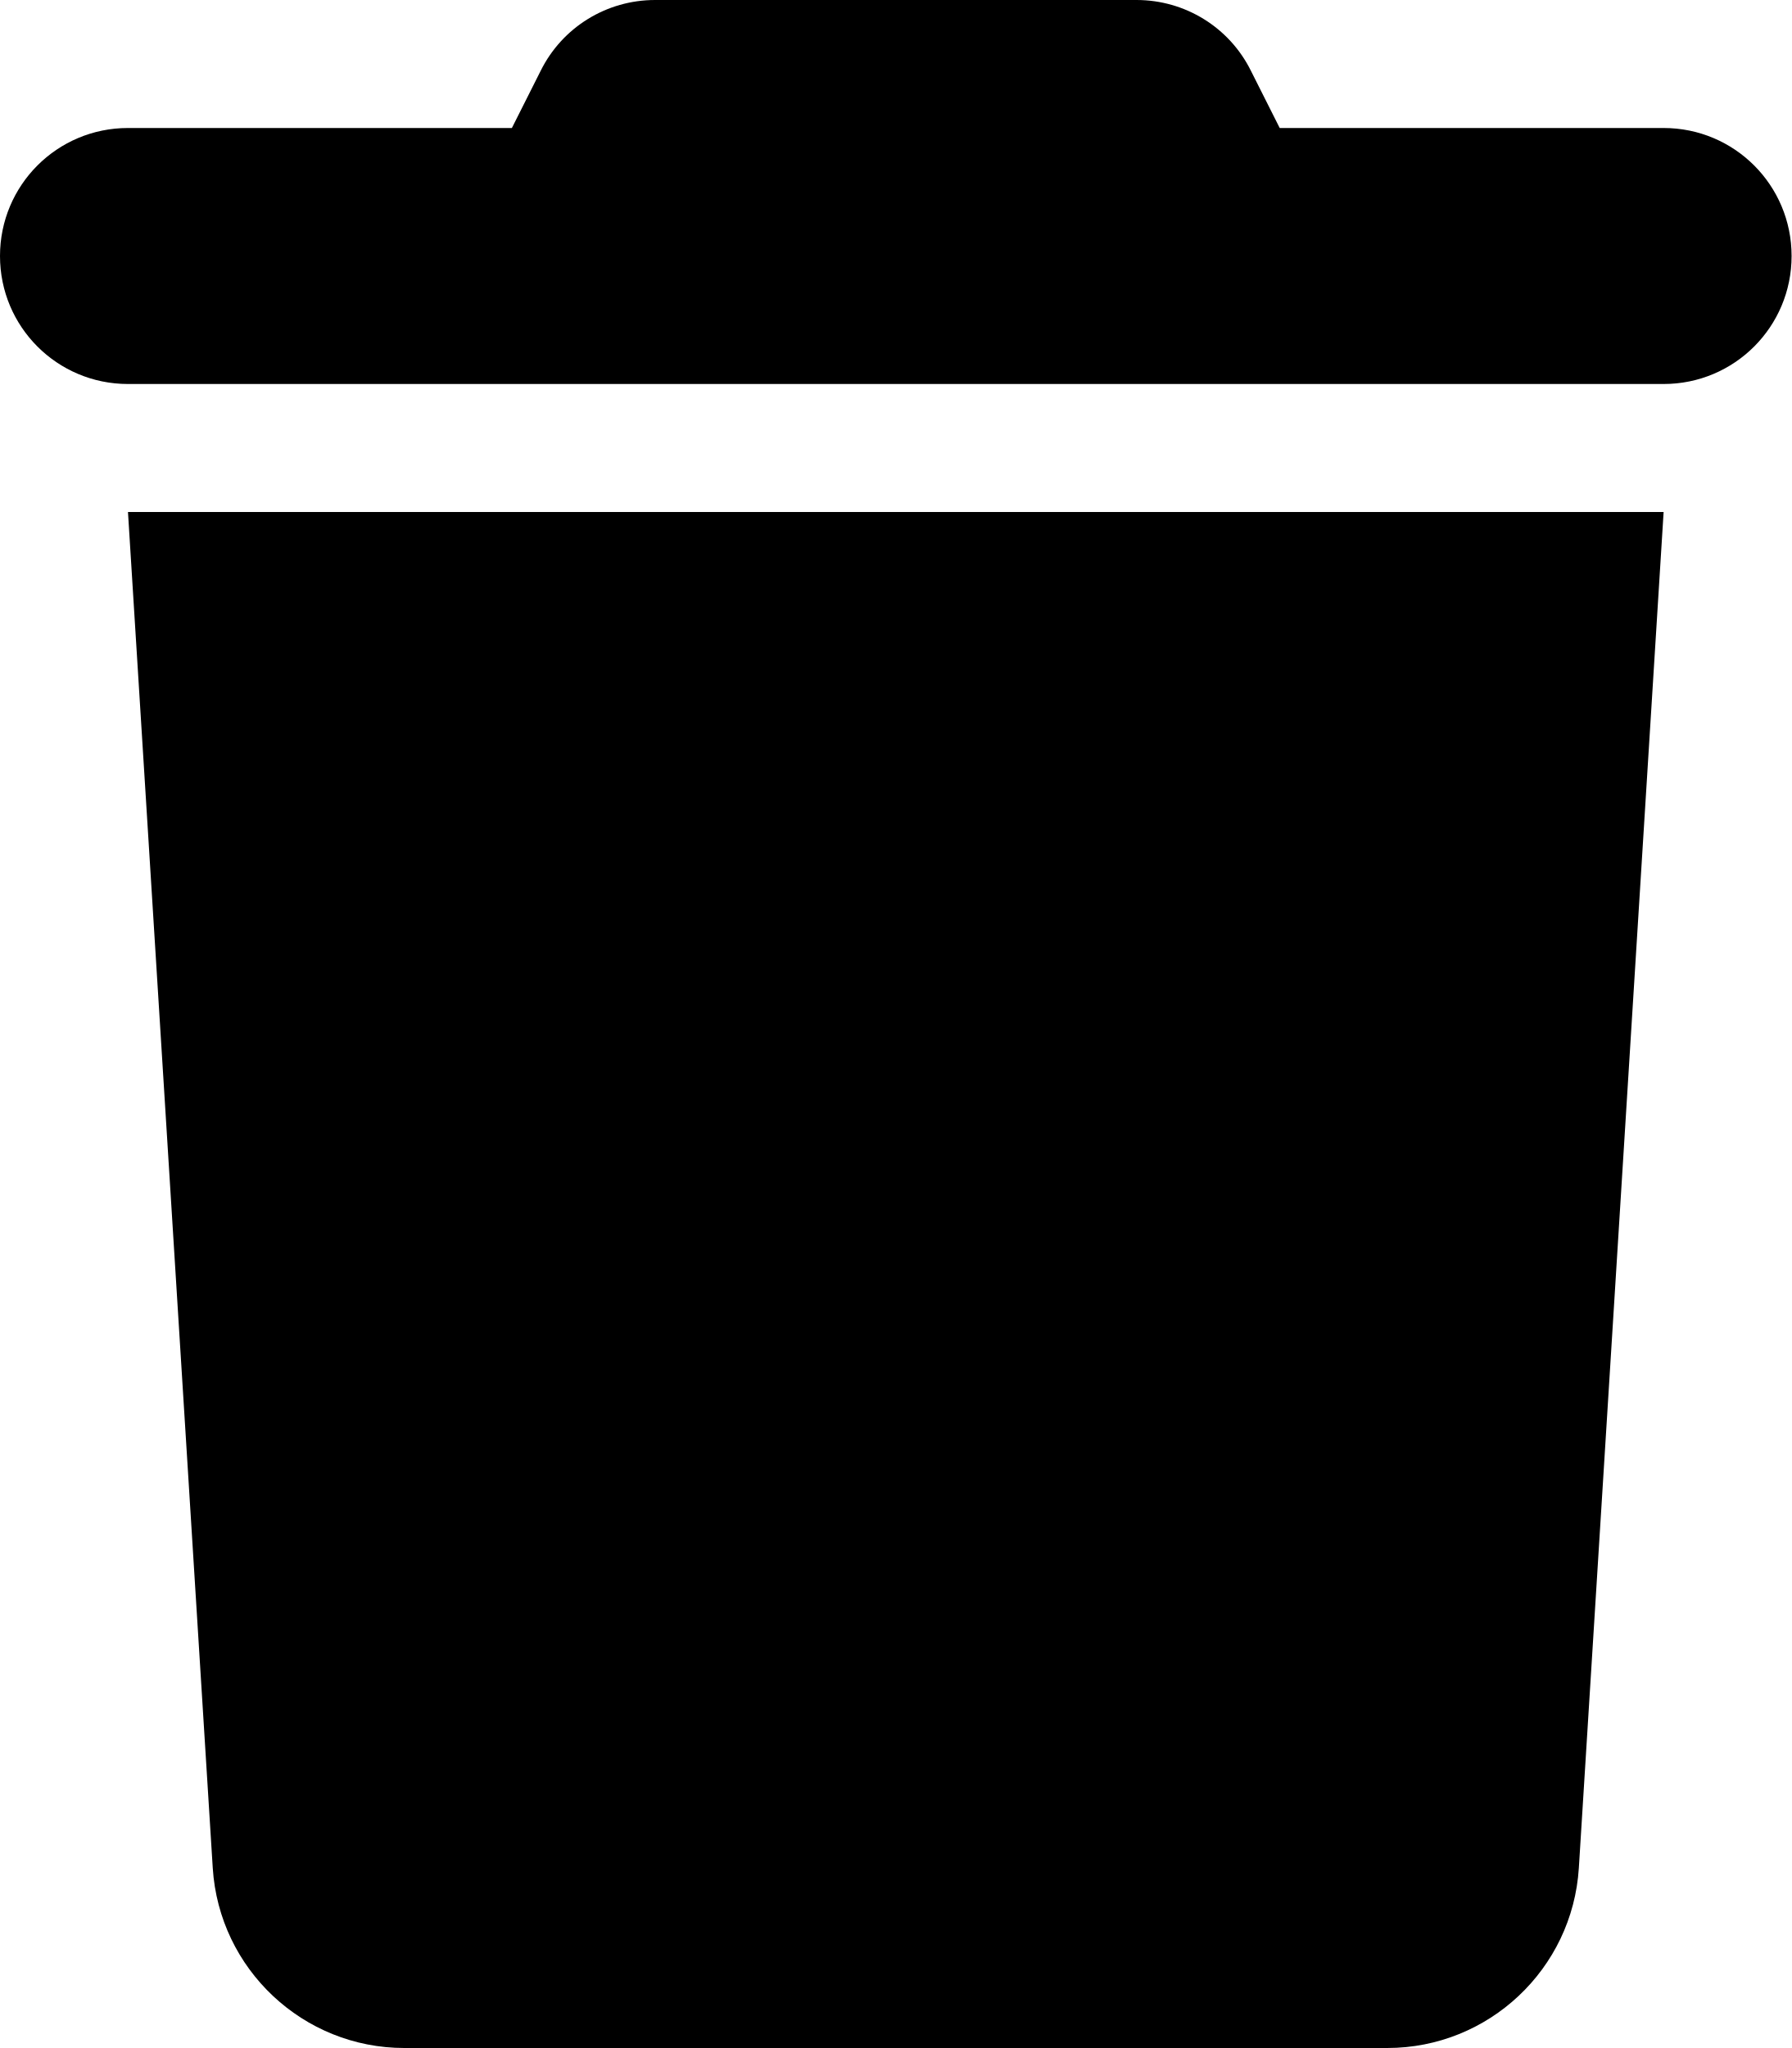
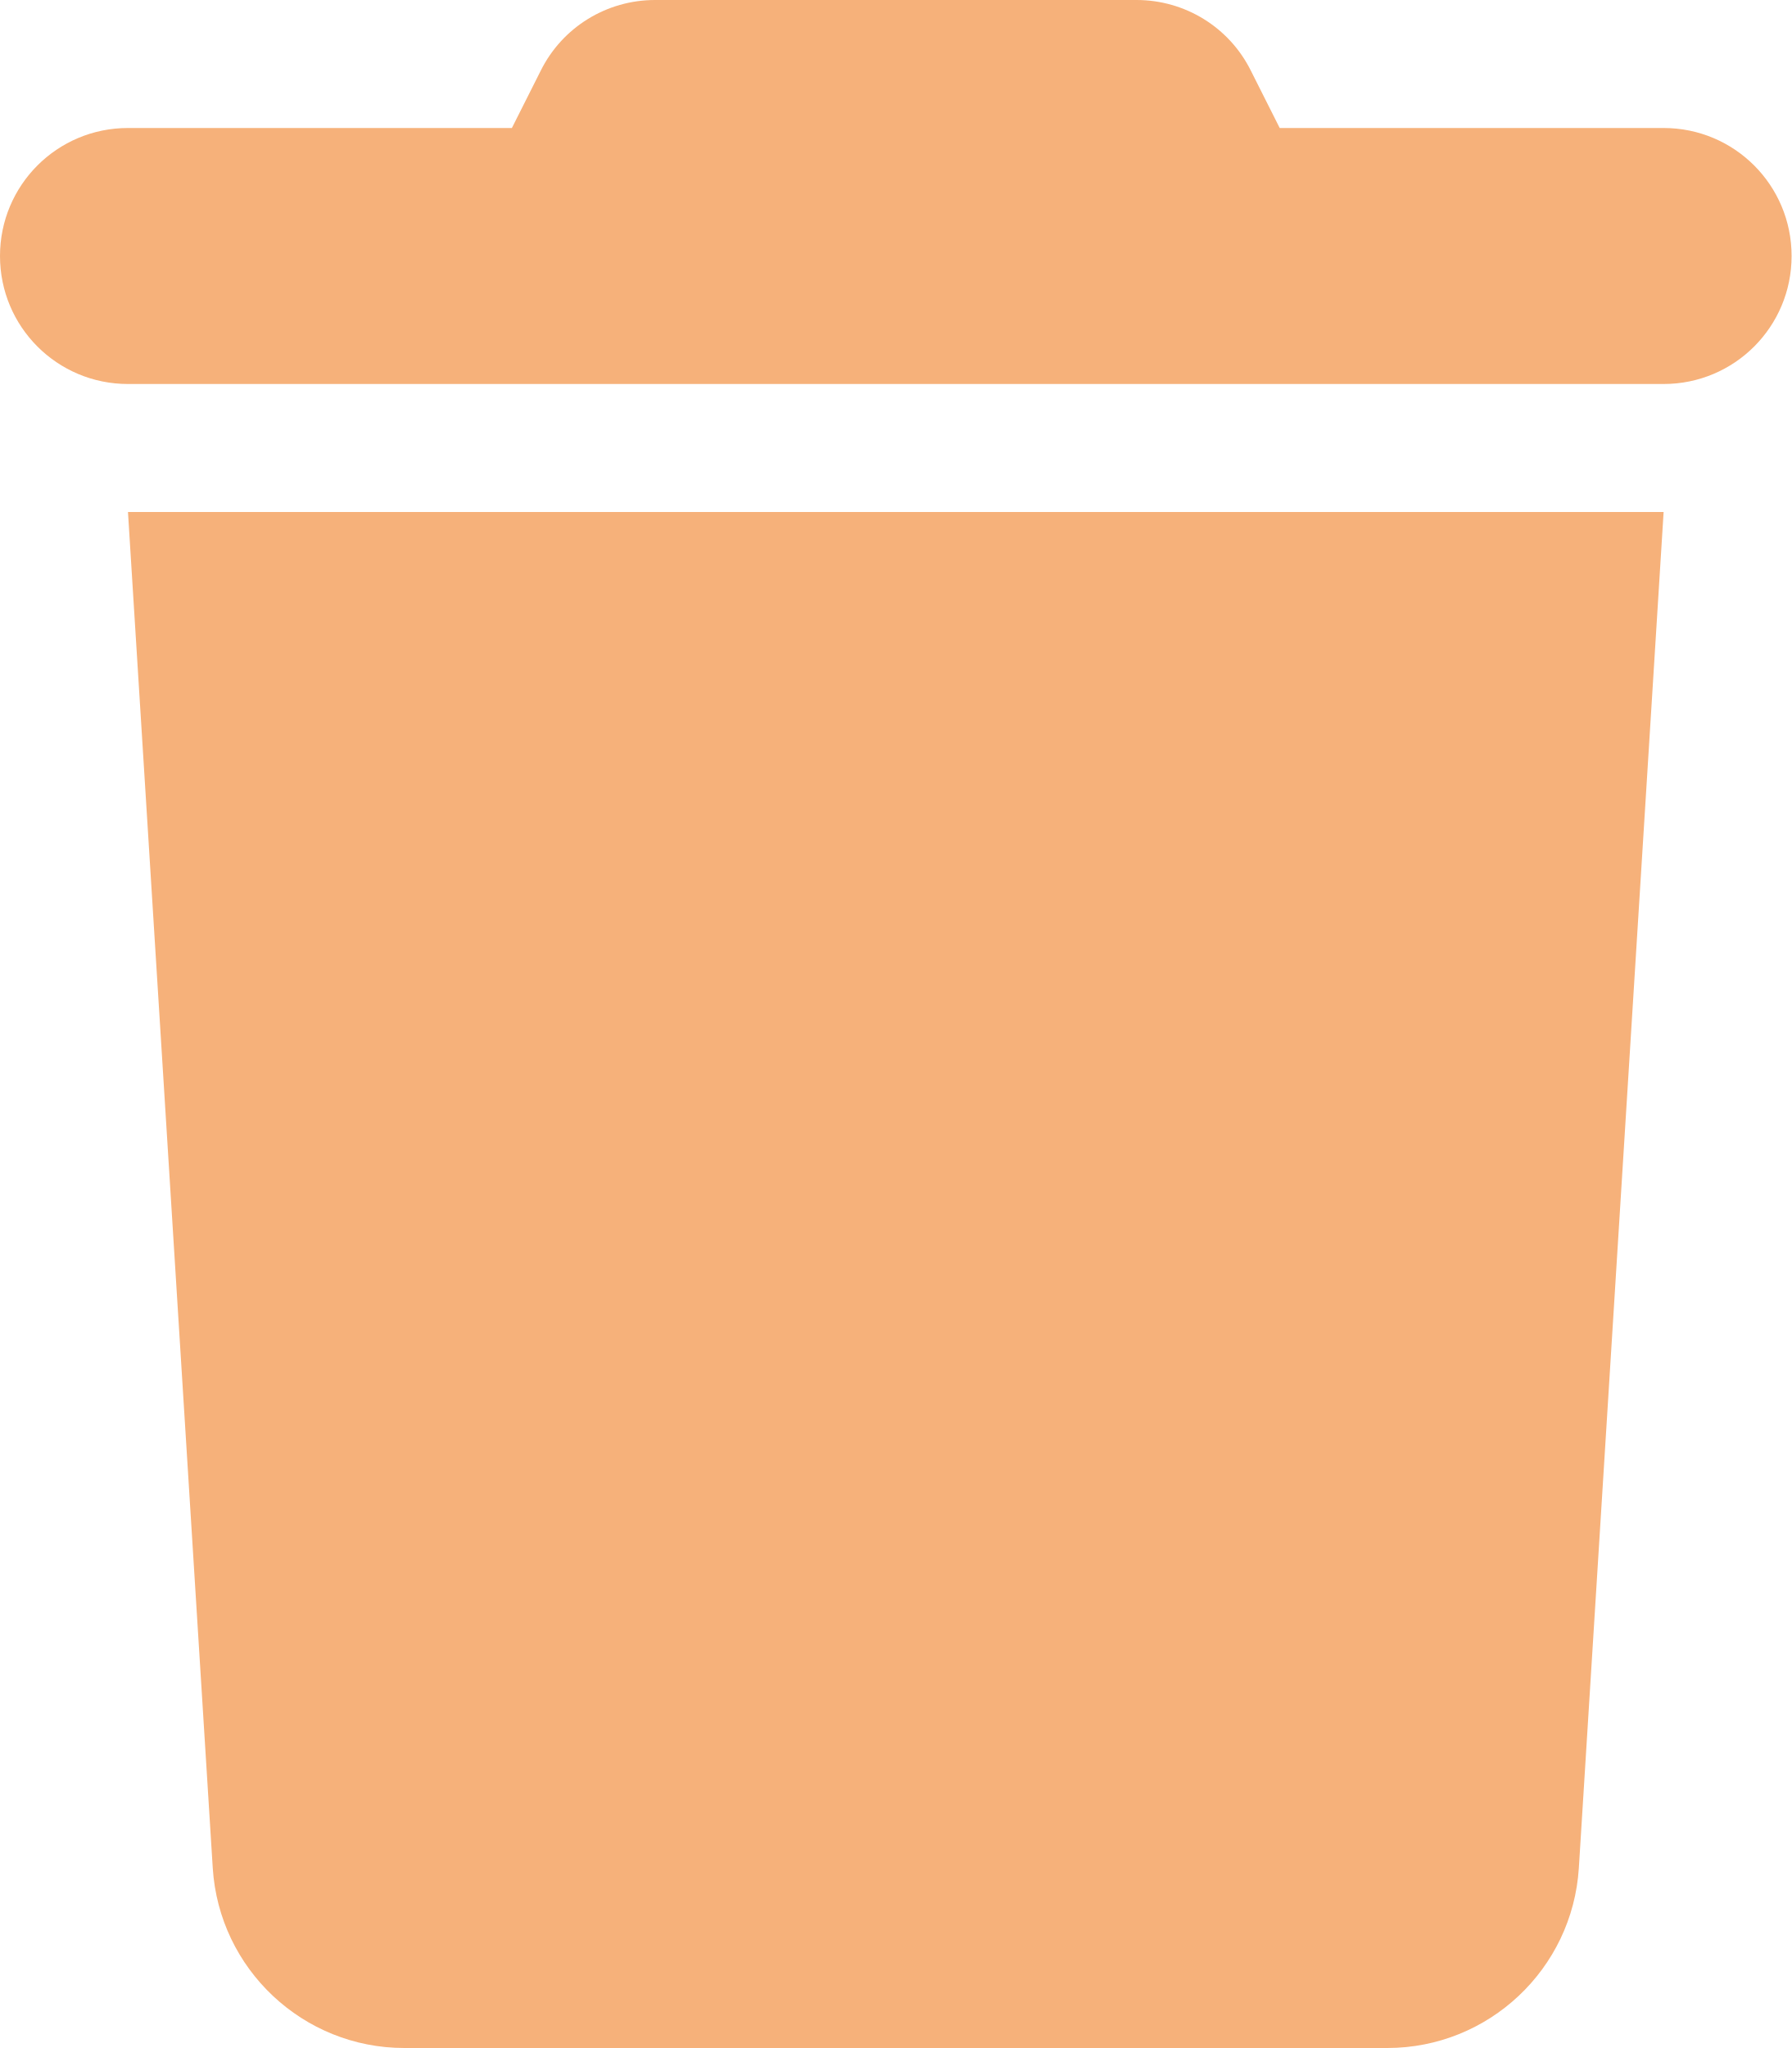
<svg xmlns="http://www.w3.org/2000/svg" viewBox="0 0 448 512">
-   <path d="M135.2 17.7L128 32H32C14.3 32 0 46.3 0 64S14.3 96 32 96H416c17.7 0 32-14.3 32-32s-14.3-32-32-32H320l-7.2-14.3C307.4 6.8 296.3 0 284.2 0H163.8c-12.1 0-23.2 6.8-28.6 17.7zM416 128H32L53.2 467c1.6 25.3 22.6 45 47.9 45H346.9c25.3 0 46.3-19.7 47.9-45L416 128z" />
+   <path fill="#f6b17a" d="M135.2 17.7L128 32H32C14.3 32 0 46.3 0 64S14.3 96 32 96H416c17.7 0 32-14.3 32-32s-14.3-32-32-32H320l-7.2-14.3C307.4 6.8 296.3 0 284.2 0H163.8c-12.1 0-23.2 6.8-28.6 17.7zM416 128H32L53.2 467c1.6 25.3 22.6 45 47.9 45H346.9c25.3 0 46.3-19.7 47.9-45L416 128z" />
</svg>
